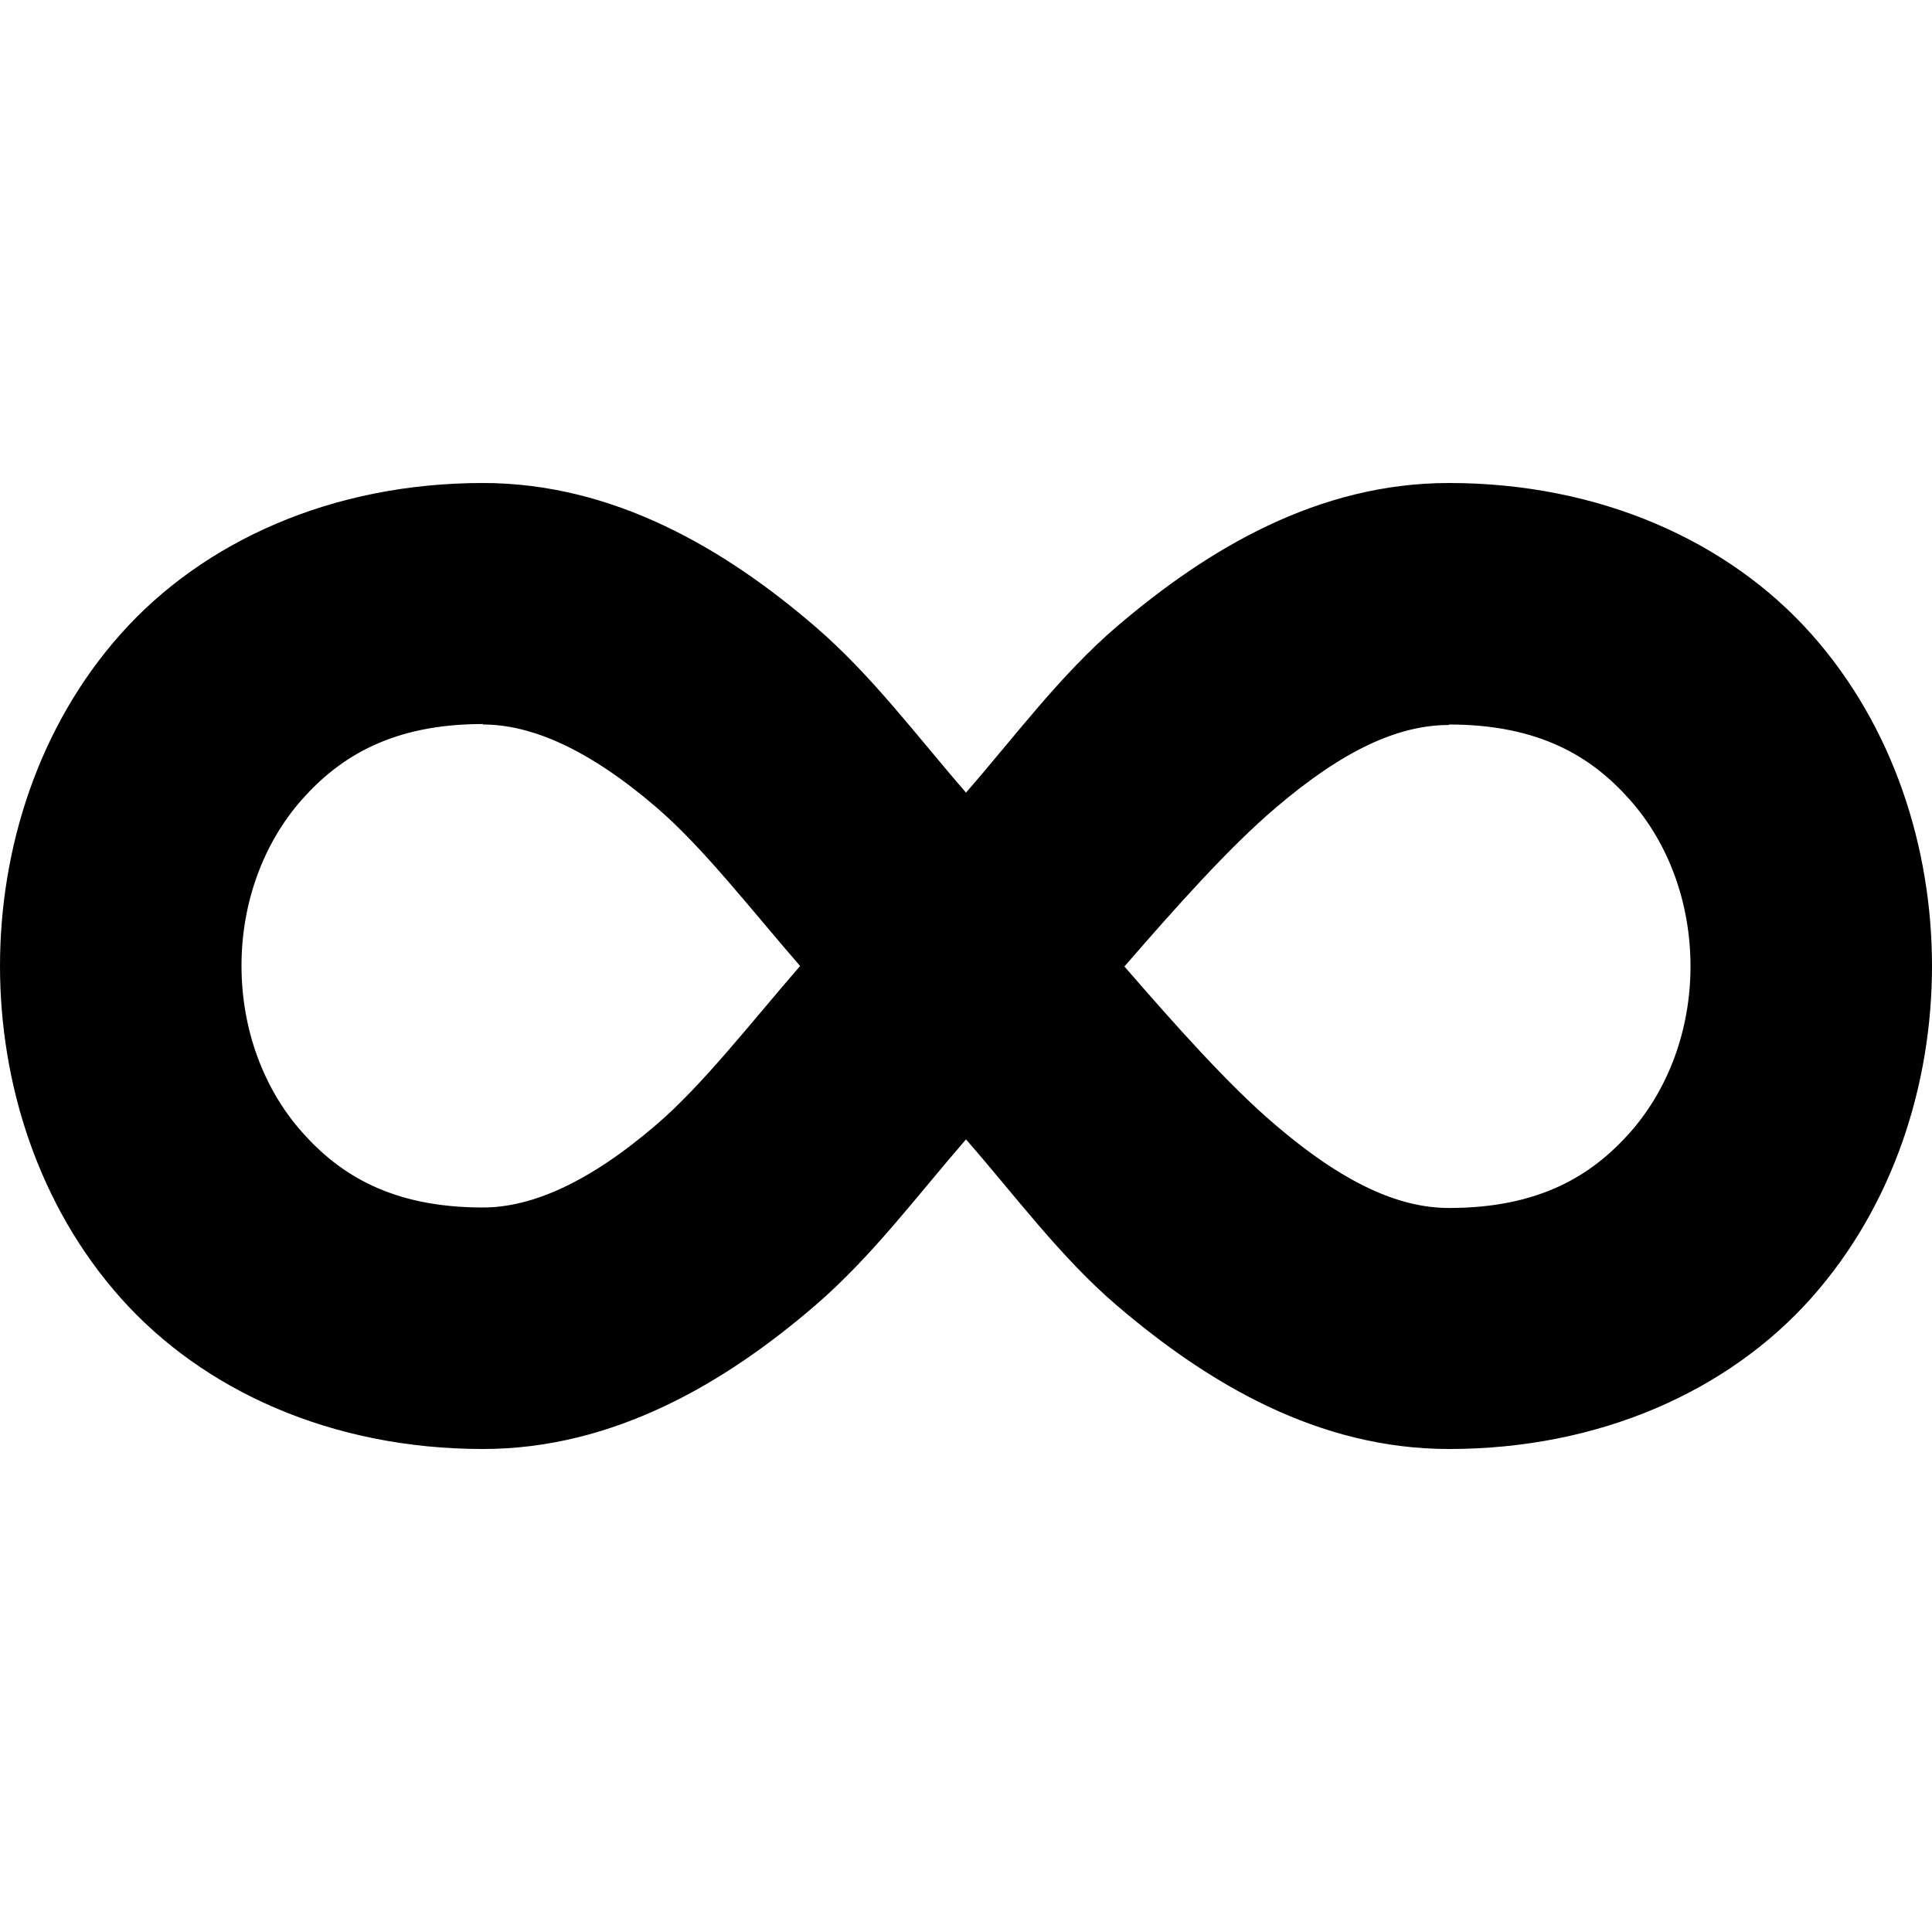
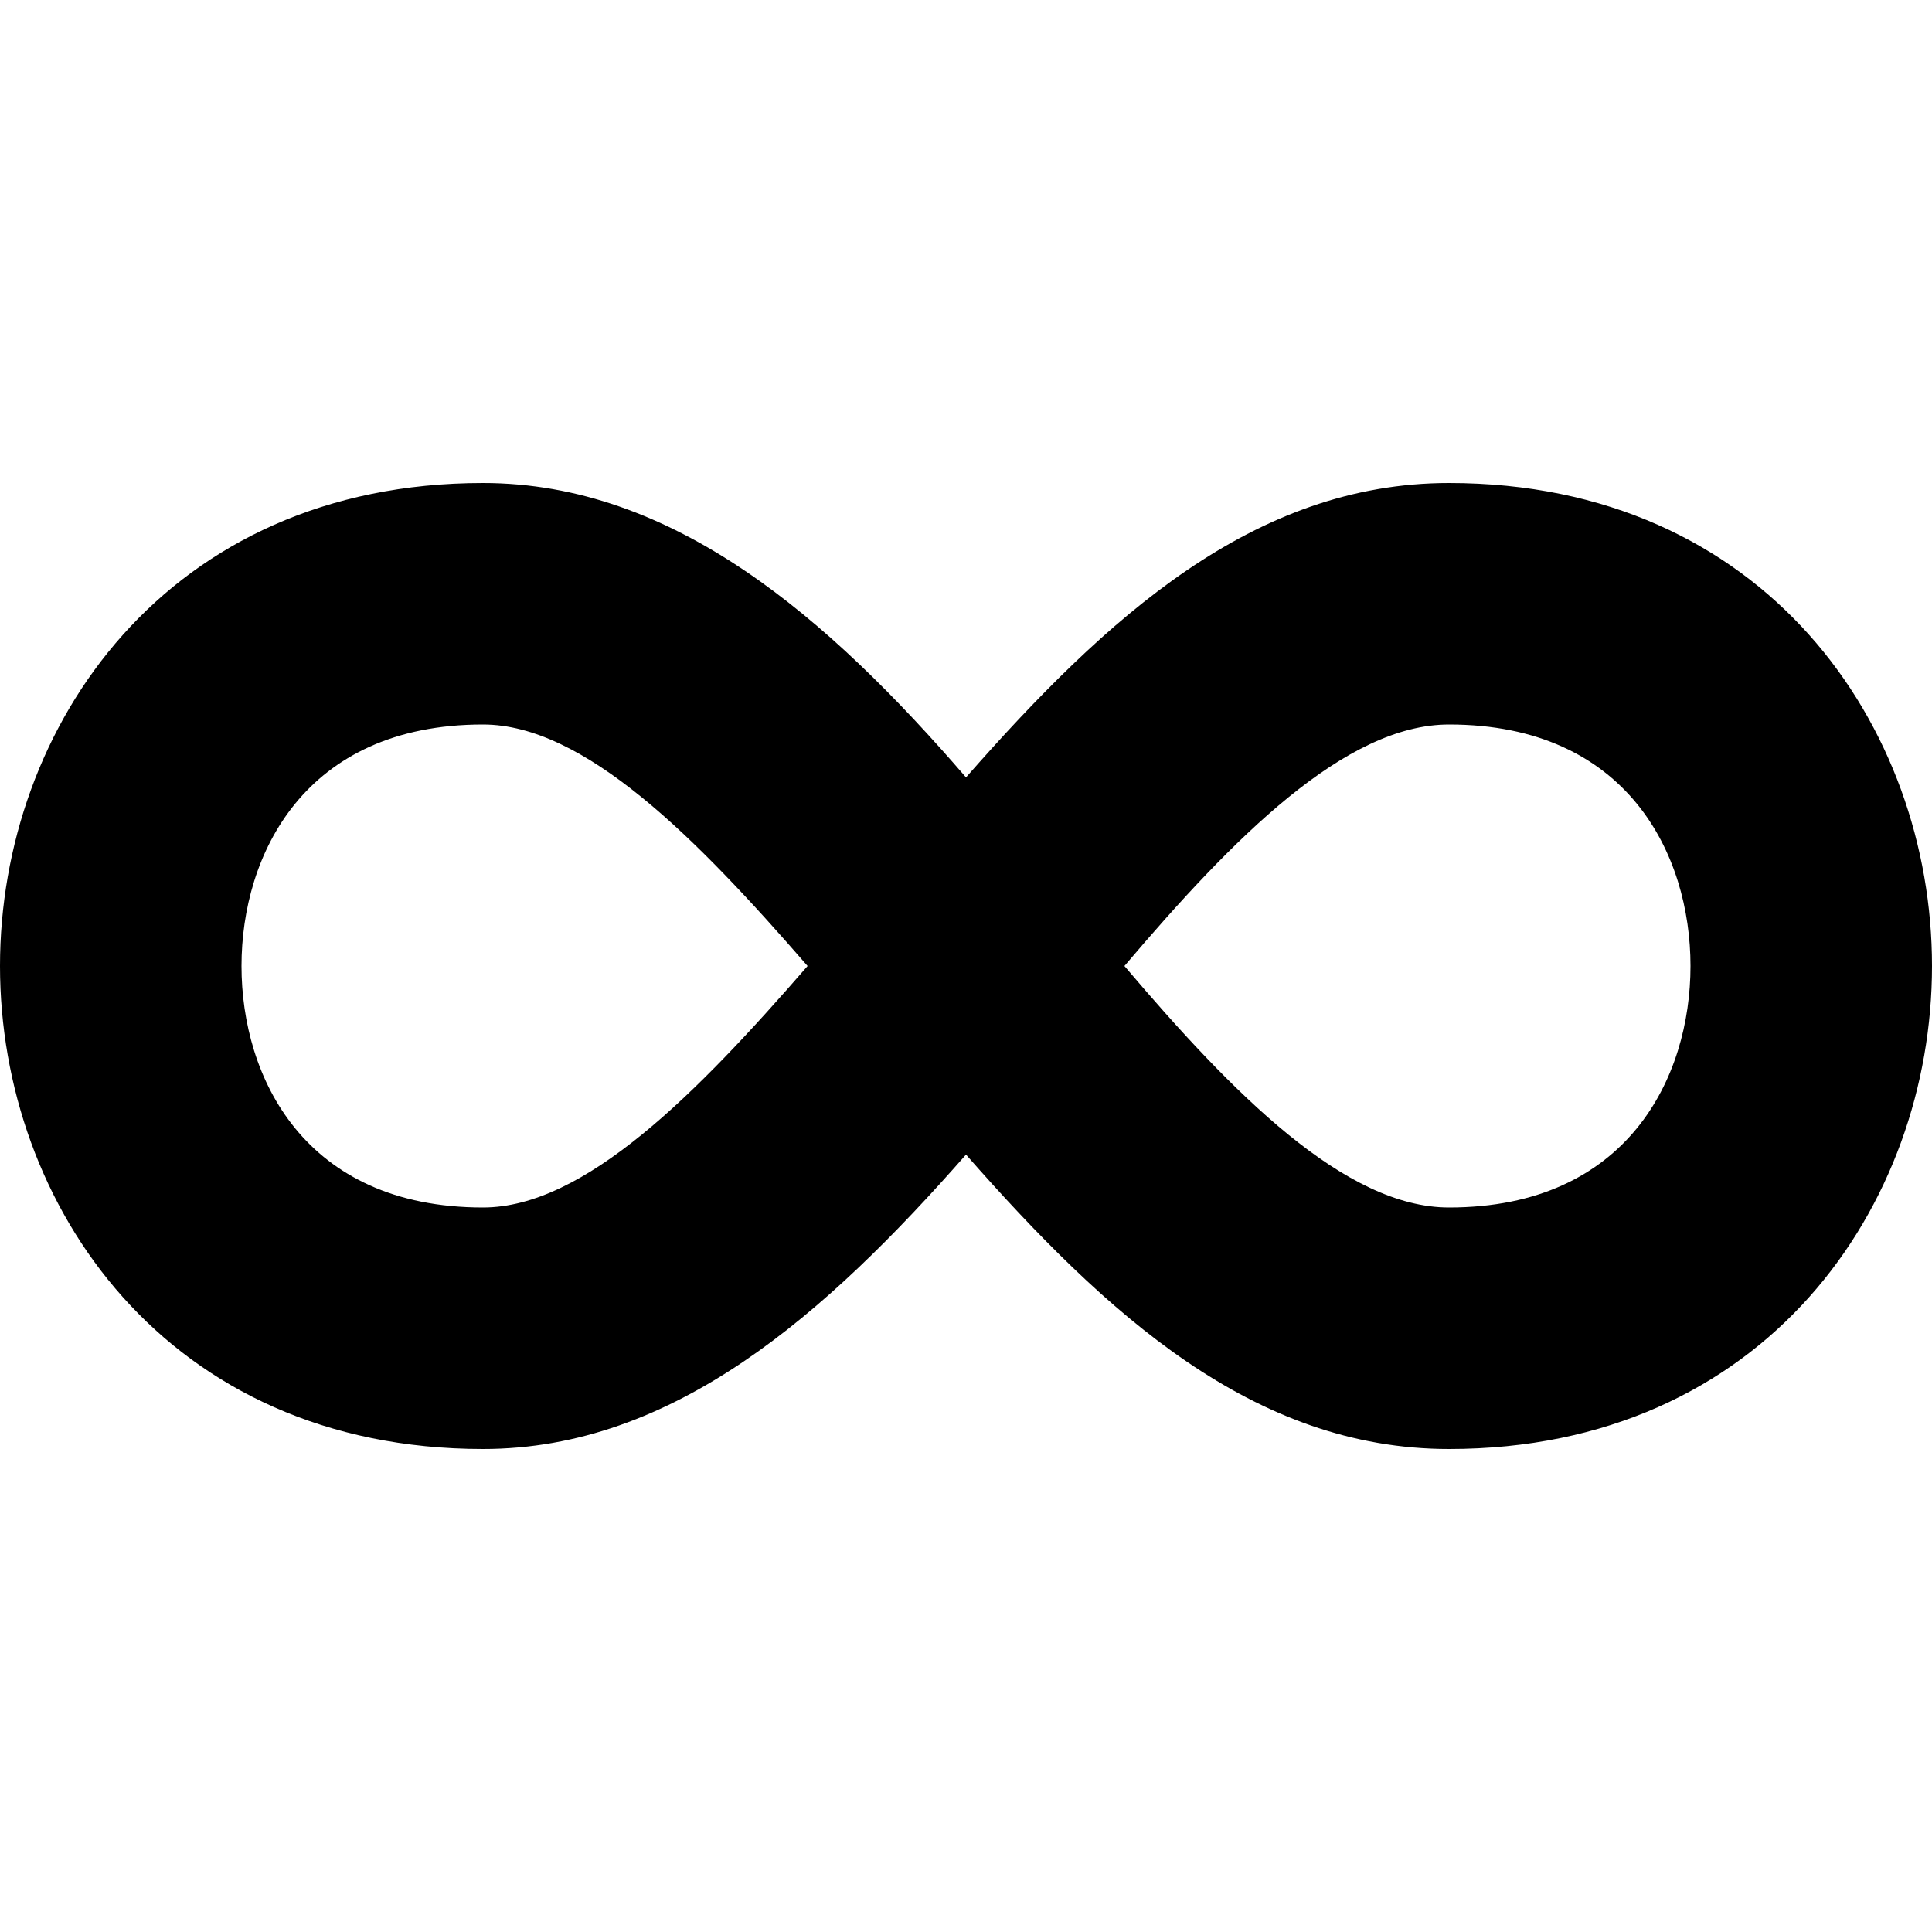
<svg xmlns="http://www.w3.org/2000/svg" version="1.1" width="8" height="8" data-icon="infinity" data-container-transform="translate(0 2)" viewBox="0 0 8 8">
-   <path d="M2 2c-.625 0-1.158.241-1.5.625-.342.384-.5.889-.5 1.375s.158.991.5 1.375c.342.384.875.625 1.5.625.539 0 1.001-.272 1.375-.594.235-.202.42-.452.625-.688.203.232.392.489.625.688.377.322.833.594 1.375.594.625 0 1.158-.241 1.5-.625.342-.384.5-.889.5-1.375s-.158-.991-.5-1.375c-.342-.384-.875-.625-1.5-.625-.542 0-.998.272-1.375.594-.233.199-.422.455-.625.688-.205-.236-.39-.486-.625-.688-.374-.322-.836-.594-1.375-.594zm0 1c.201 0 .439.103.719.344.19.163.387.417.594.656-.207.239-.404.493-.594.656-.28.241-.518.344-.719.344-.375 0-.592-.134-.75-.313-.158-.178-.25-.424-.25-.688 0-.264.092-.509.25-.688.158-.178.375-.313.75-.313zm4 0c.375 0 .592.134.75.313.158.178.25.424.25.688 0 .264-.092.509-.25.688-.158.178-.375.313-.75.313-.208 0-.437-.103-.719-.344-.193-.164-.416-.415-.625-.656.209-.241.432-.492.625-.656.282-.241.51-.344.719-.344z" />
+   <path d="M2 2c-1.31 0-2 1.01-2 2s.69 2 2 2c.79 0 1.42-.559 2-1.219.58.66 1.19 1.219 2 1.219 1.31 0 2-1.01 2-2s-.69-2-2-2c-.81 0-1.42.559-2 1.219-.57-.66-1.21-1.219-2-1.219zm0 1c.42 0 .884.47 1.344 1-.46.53-.924 1-1.344 1-.74 0-1-.54-1-1 0-.46.26-1 1-1zm4 0c.74 0 1 .54 1 1 0 .46-.26 1-1 1-.43 0-.894-.47-1.344-1 .45-.53.914-1 1.344-1z" />
</svg>
